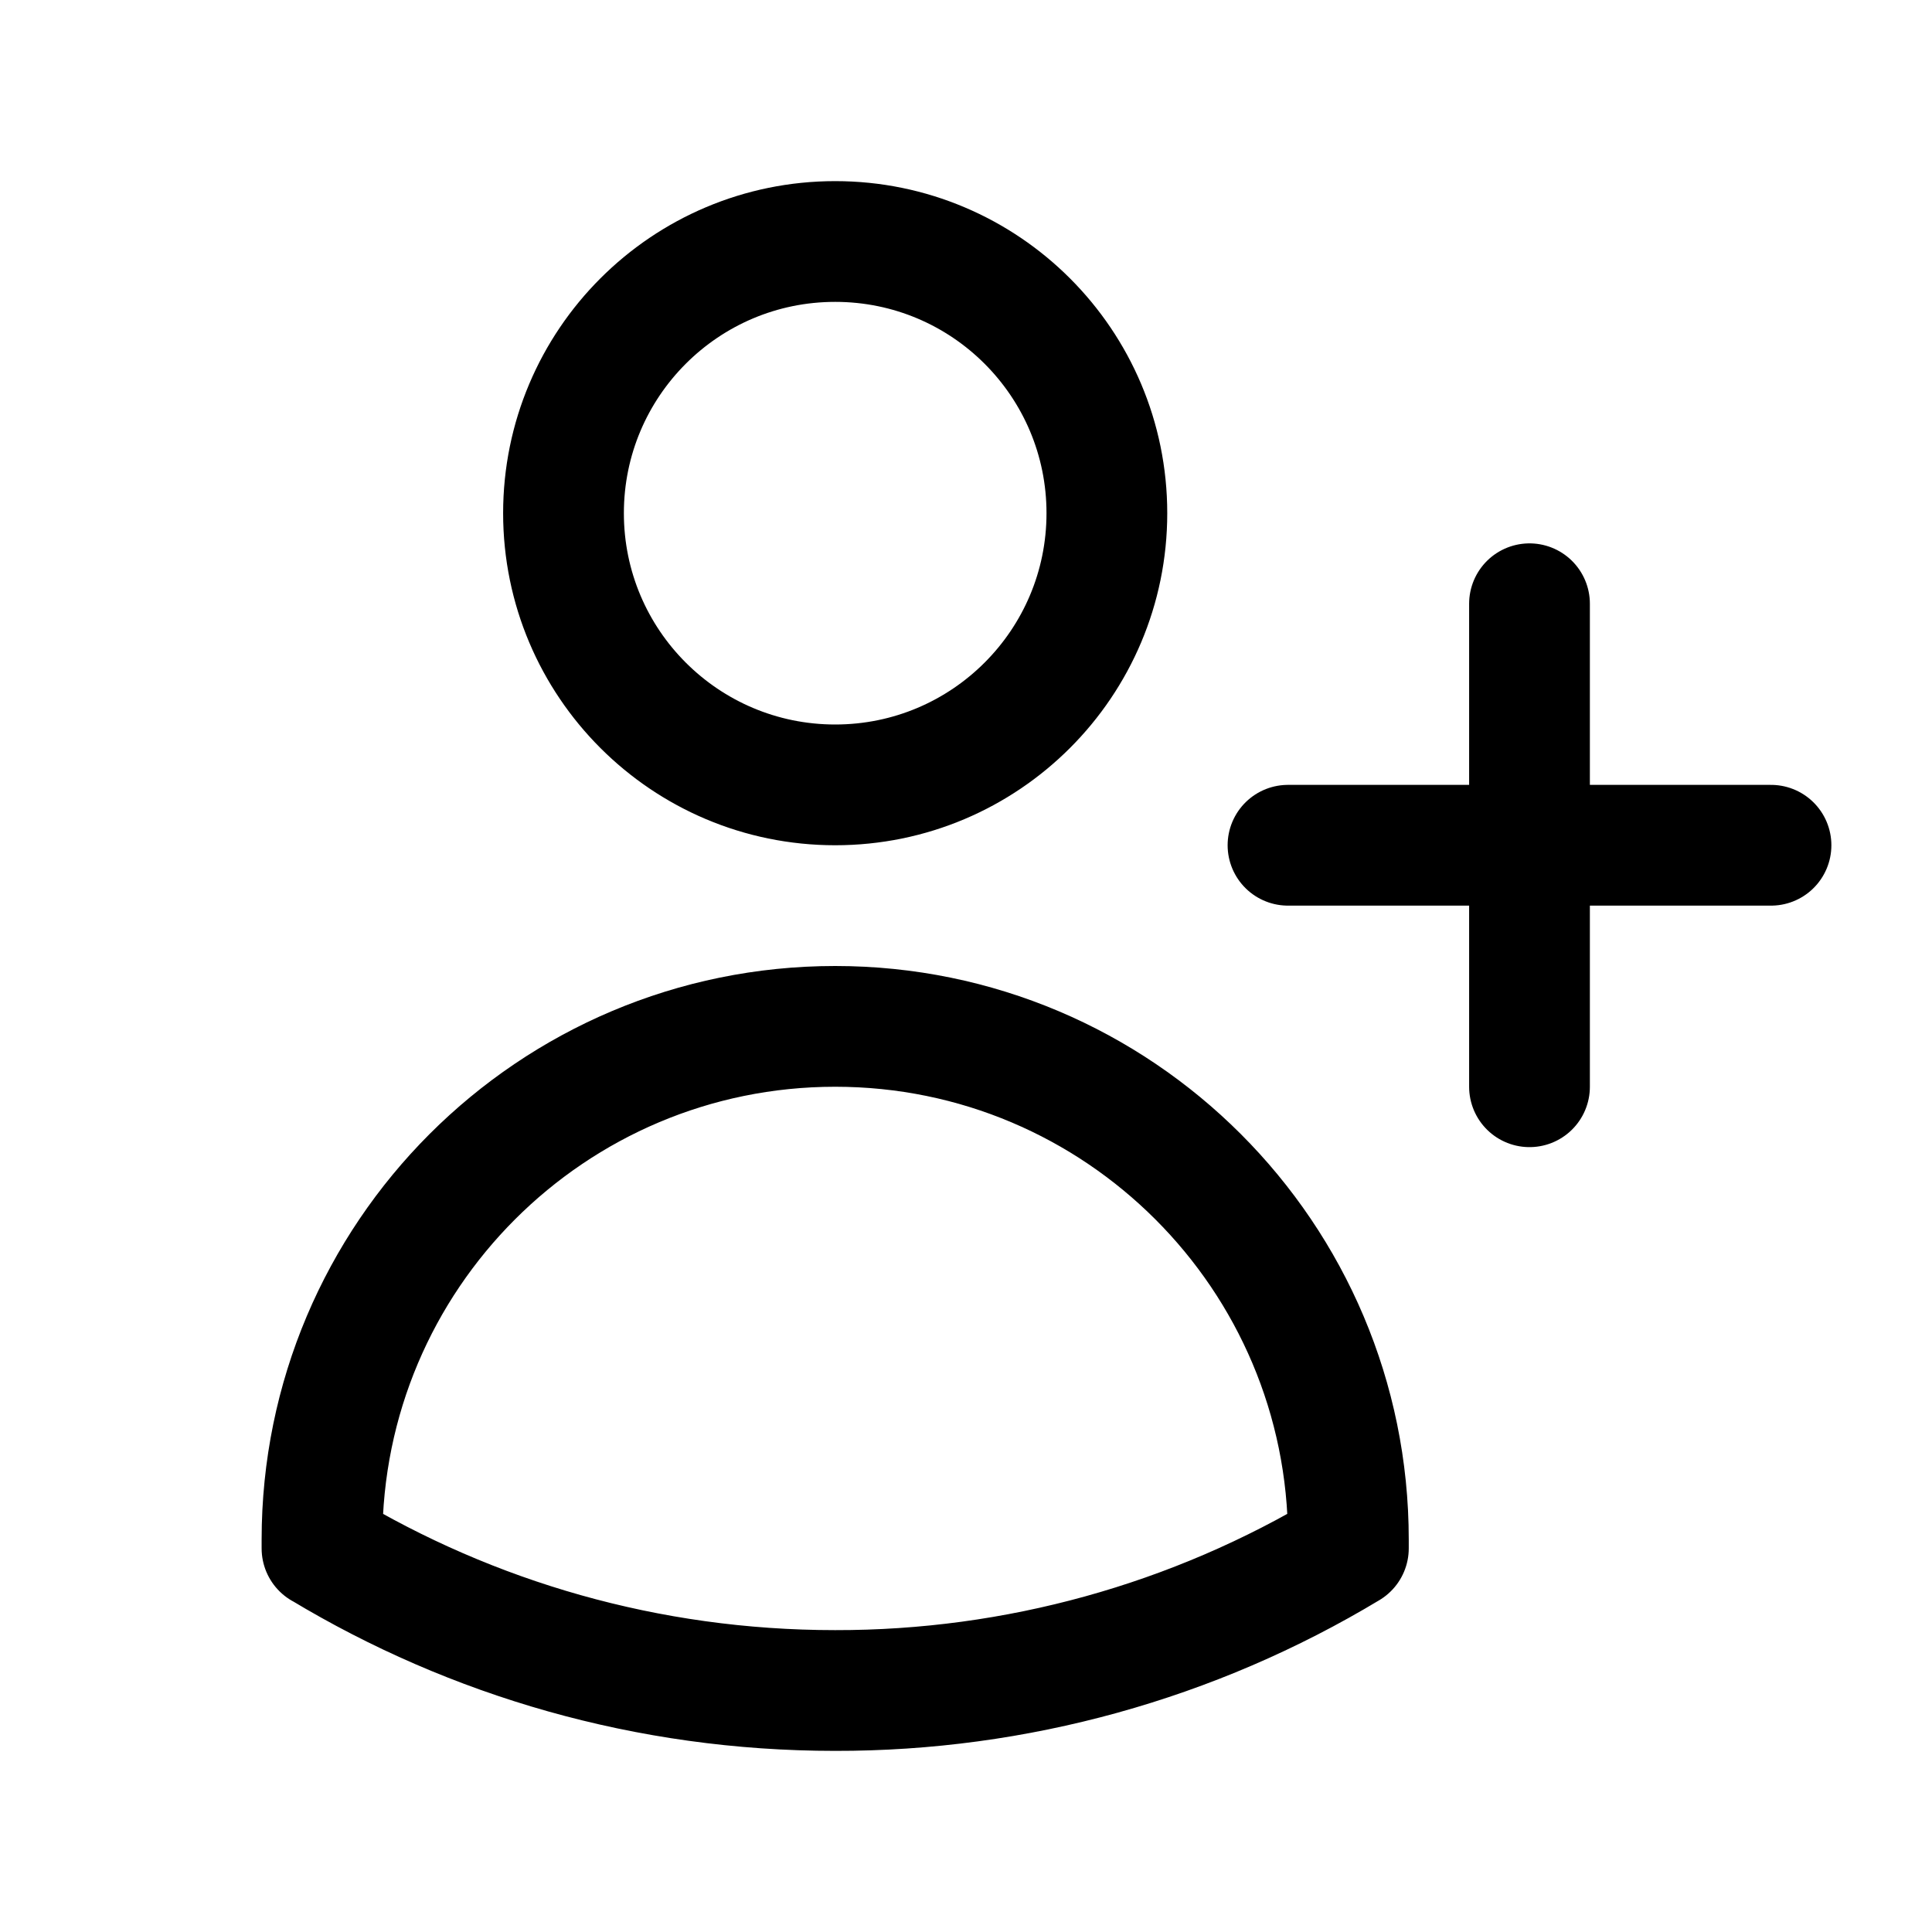
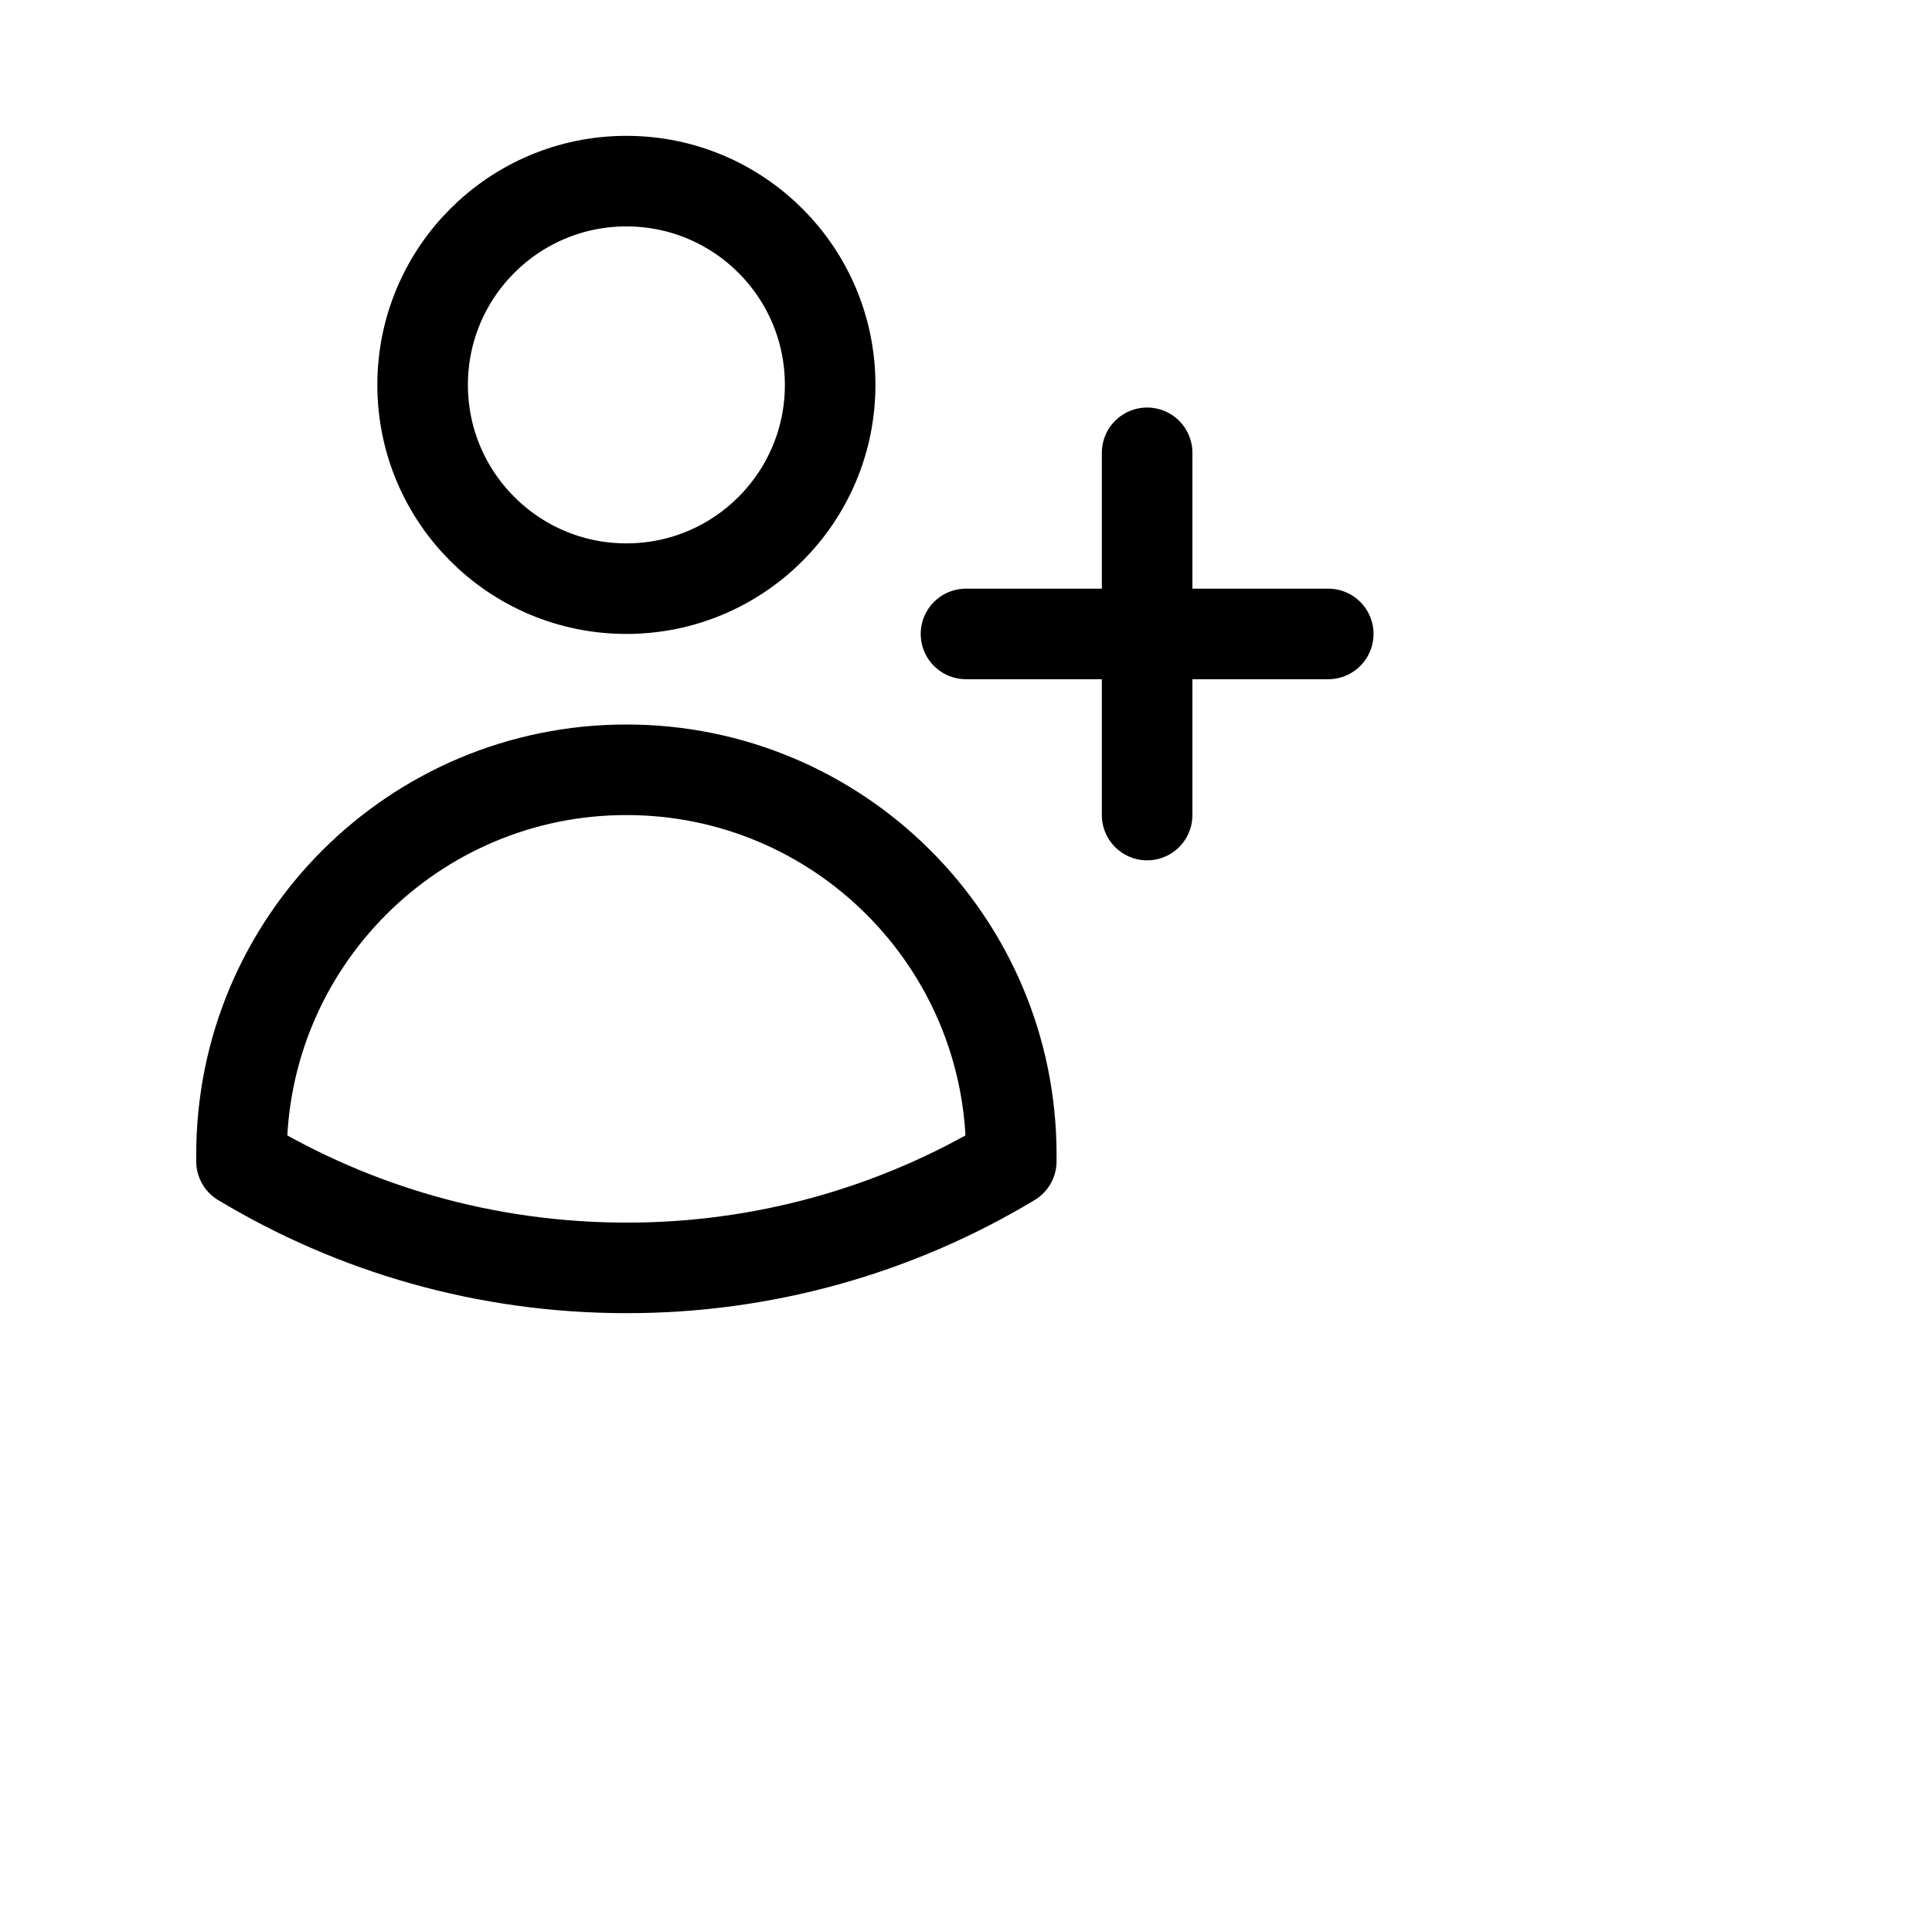
- <svg xmlns="http://www.w3.org/2000/svg" fill="none" viewBox="0 0 24 24" stroke-width="1.5" stroke="currentColor" class="w-6 h-6">
+ <svg xmlns="http://www.w3.org/2000/svg" fill="none" viewBox="0 0 32 32" stroke-width="1.5" stroke="currentColor" class="w-6 h-6">
  <path stroke-linecap="round" stroke-linejoin="round" d="M19 7.5v3m0 0v3m0-3h3m-3 0h-3m-2.25-4.125a3.375 3.375 0 11-6.75 0 3.375 3.375 0 016.75 0zM4 19.235v-.11a6.375 6.375 0 0112.75 0v.109A12.318 12.318 0 0110.374 21c-2.331 0-4.512-.645-6.374-1.766z" />
</svg>
